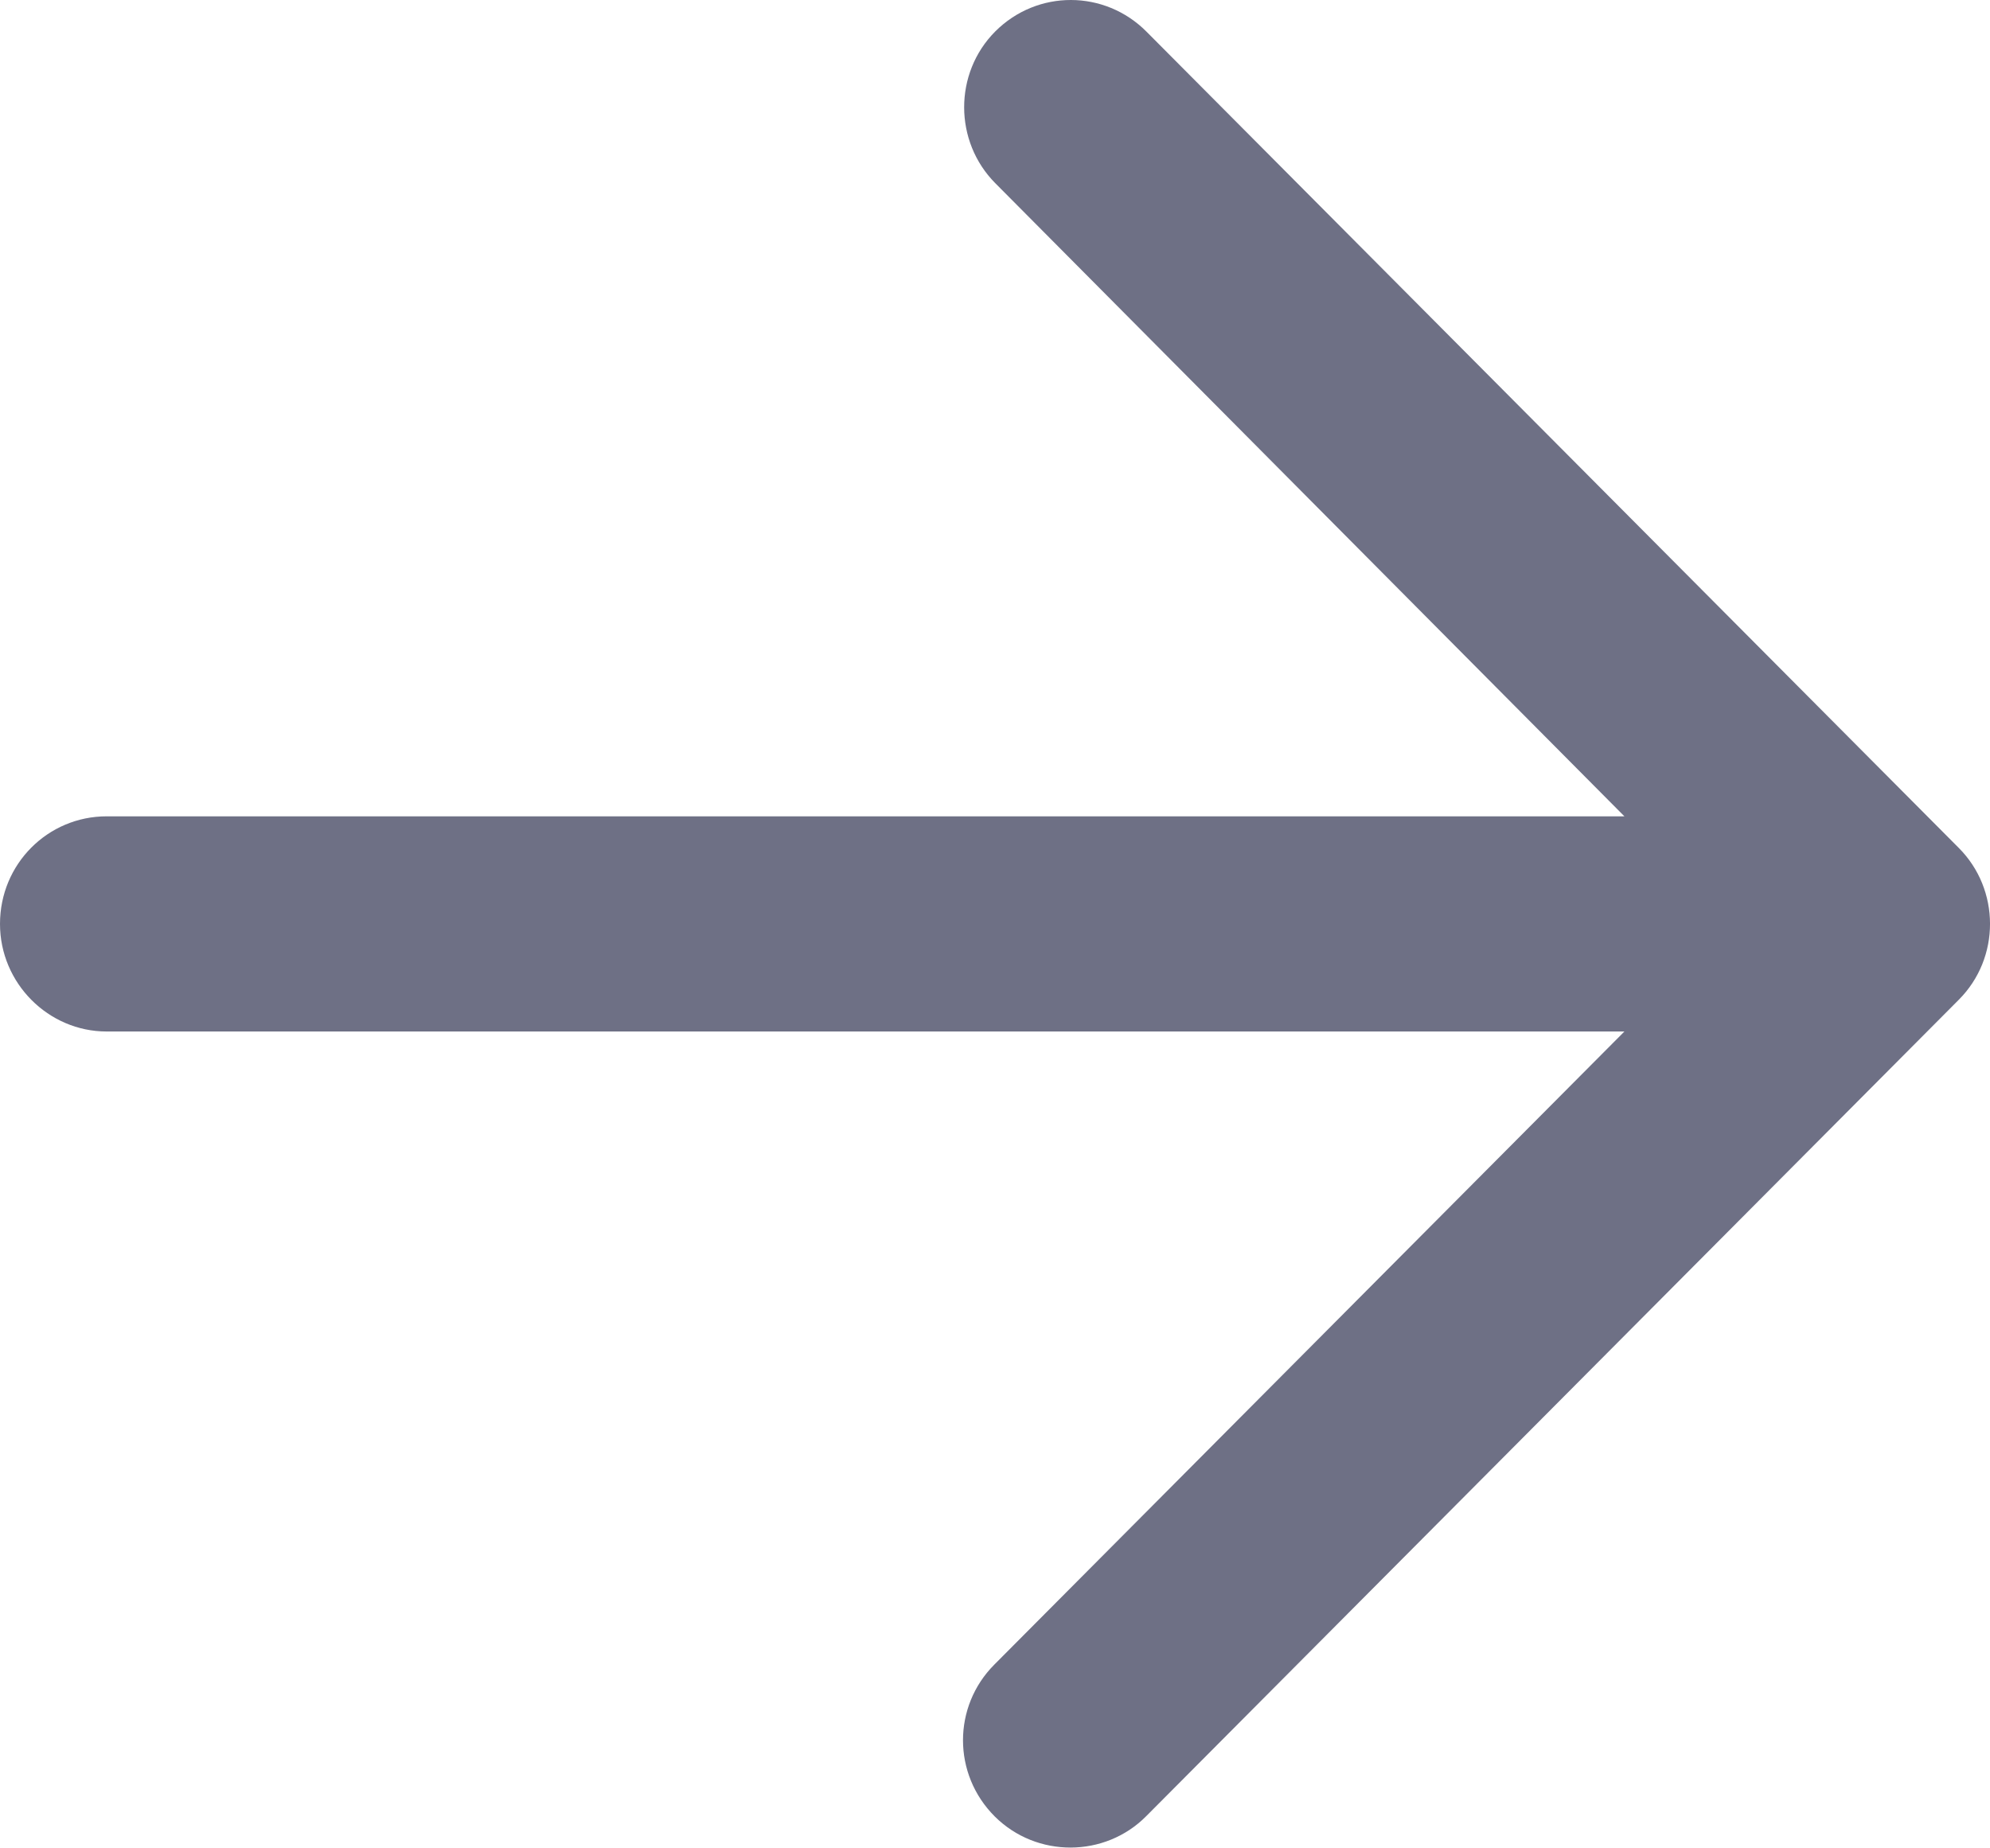
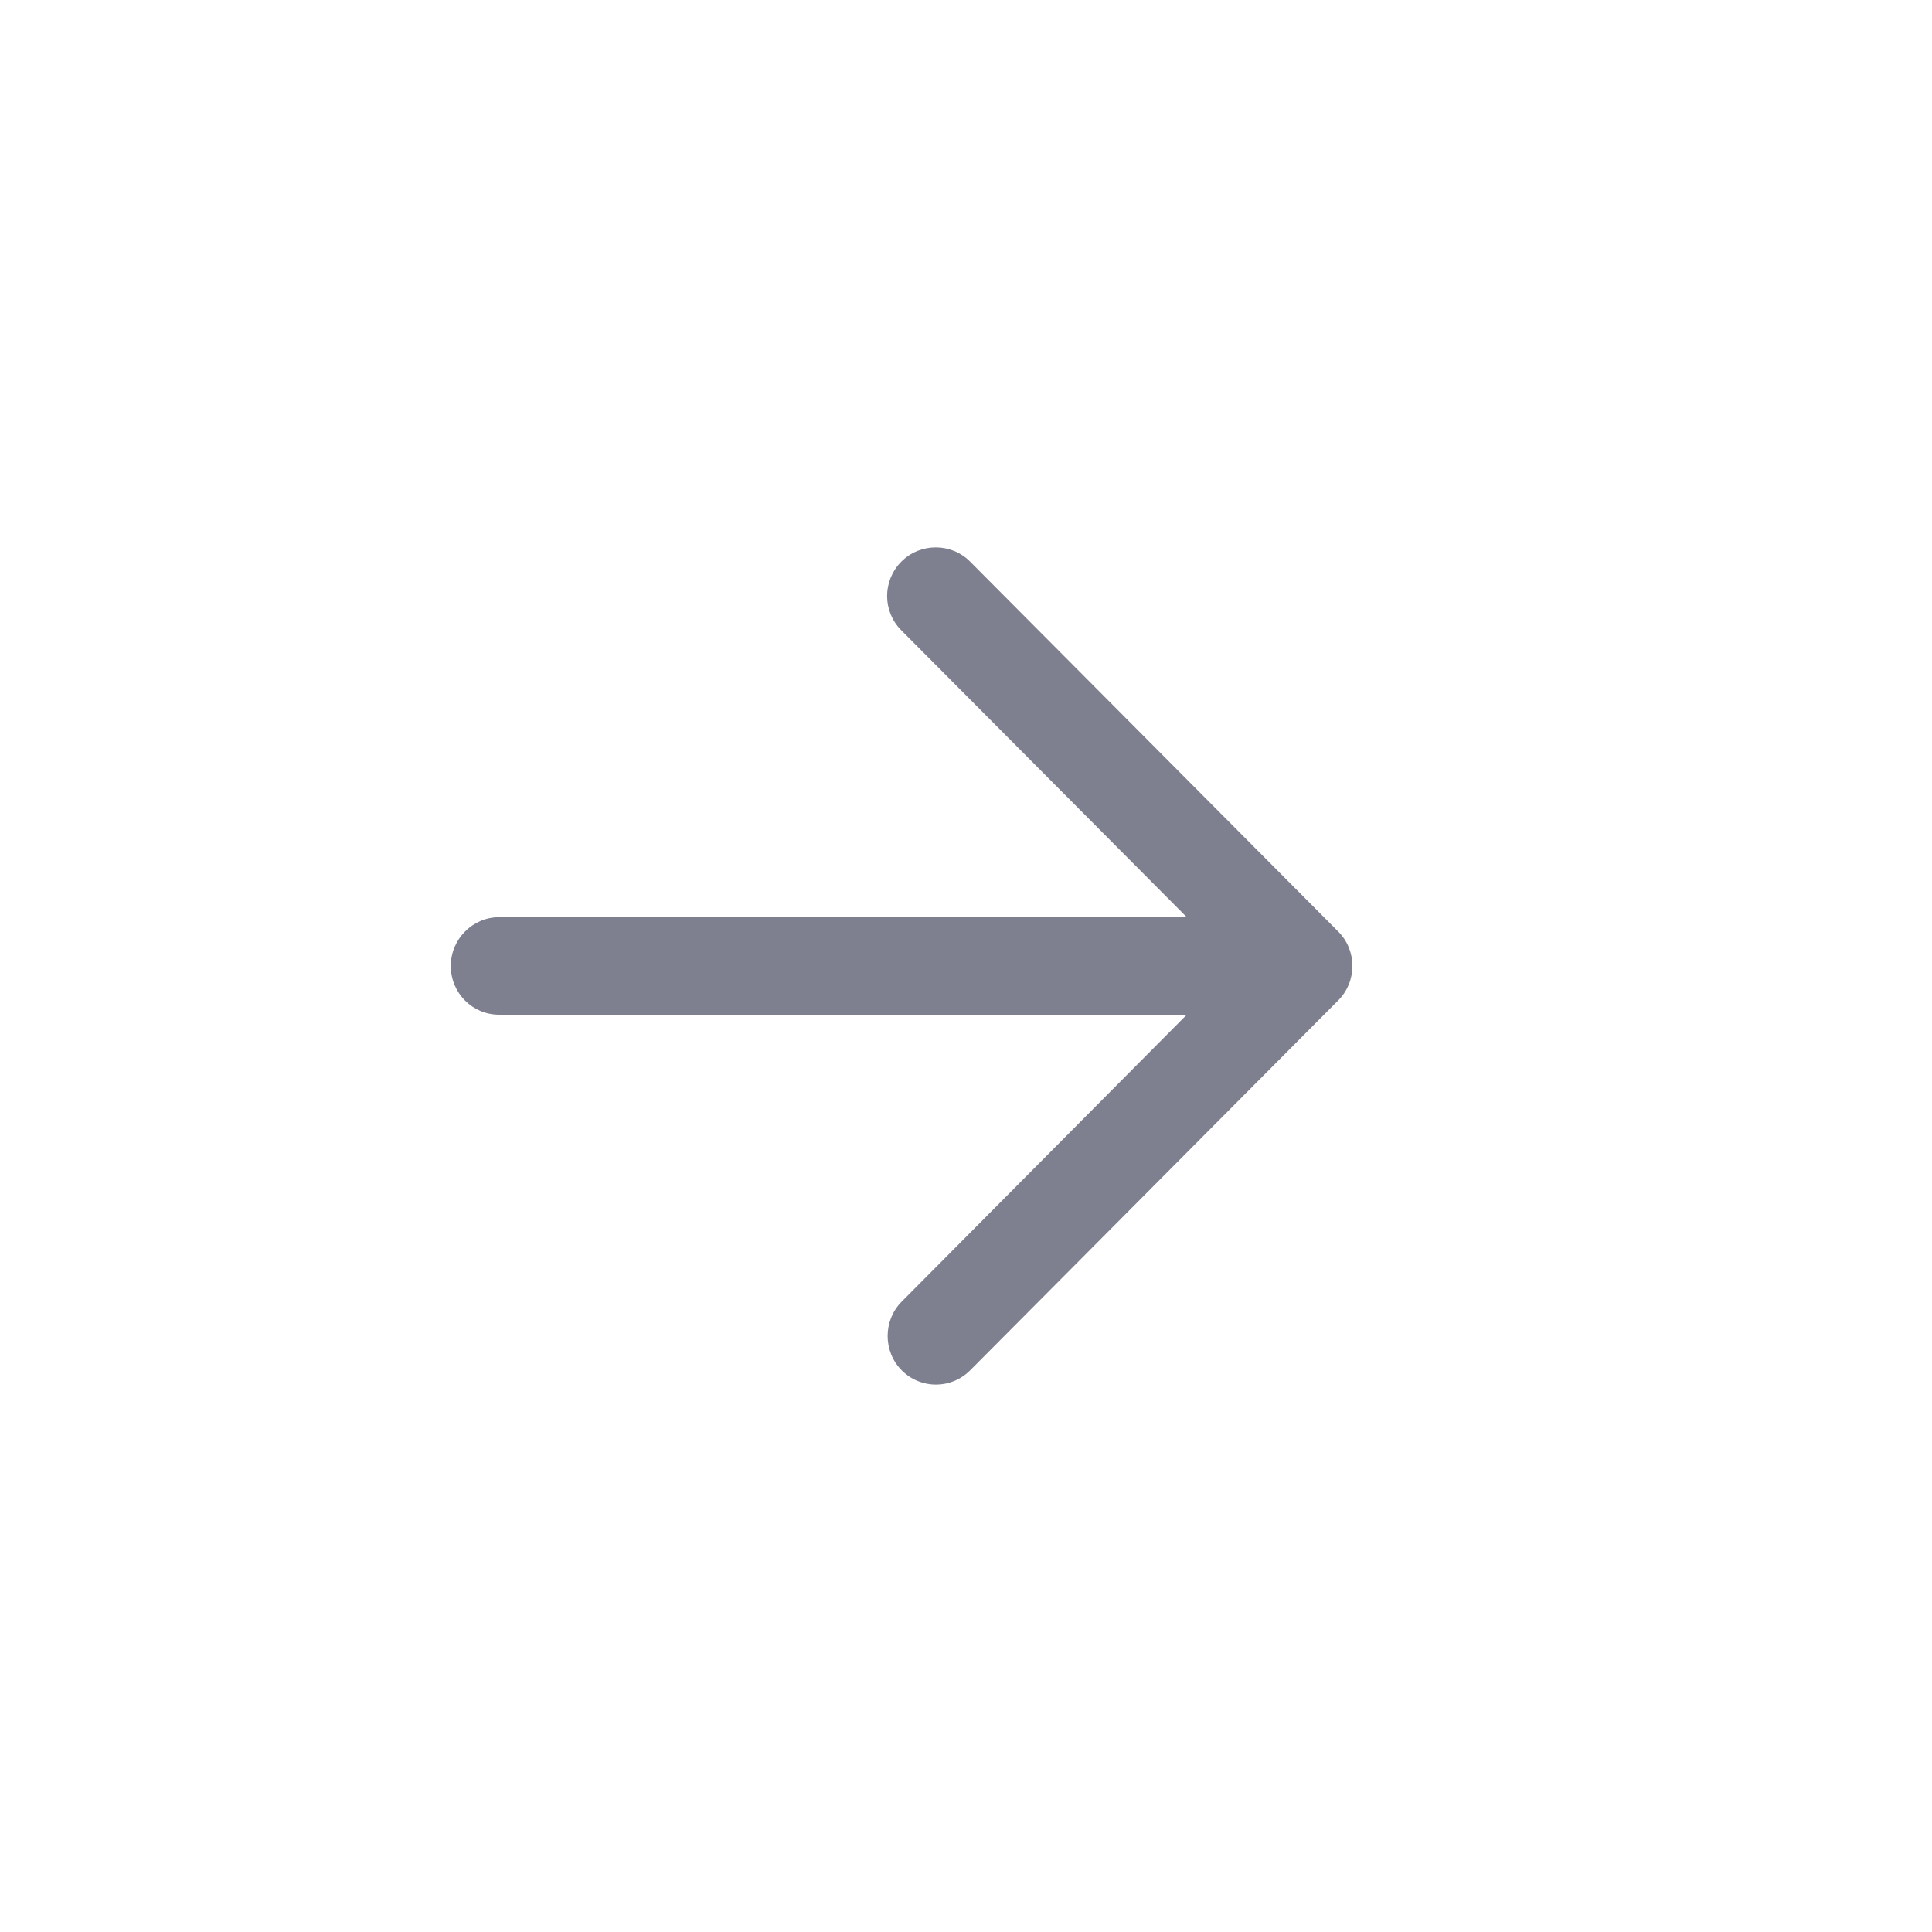
- <svg xmlns="http://www.w3.org/2000/svg" width="14px" height="13px" viewBox="0 0 14 13" version="1.1">
-   <g id="2.0" stroke="none" stroke-width="1" fill="none" fill-rule="evenodd">
-     <g id="收起侧边栏" transform="translate(-206, -359)" fill="#6E7085" fill-rule="nonzero">
-       <g id="可点状态颜色" transform="translate(213, 365.5) scale(-1, -1) translate(-213, -365.5) translate(206, 359)">
-         <path d="M13.78,7.034 L8.066,12.777 C7.772,13.073 7.298,13.075 7.002,12.779 C6.709,12.485 6.711,12.004 7.002,11.711 L11.428,7.256 L0.75,7.256 C0.337,7.256 -1.12367911e-08,6.921 -1.12367911e-08,6.499 C-1.12367911e-08,6.081 0.341,5.742 0.75,5.742 C2.066,5.742 3.052,5.742 3.71,5.742 C5.425,5.742 7.997,5.742 11.428,5.742 L6.995,1.287 C6.702,0.993 6.7,0.517 6.998,0.219 C7.293,-0.075 7.774,-0.072 8.064,0.221 L13.78,5.965 C14.075,6.26 14.072,6.742 13.78,7.034 Z" id="icon--backward" transform="translate(7, 6.5) scale(-1, 1) translate(-7, -6.5) " />
-       </g>
-     </g>
+ <svg xmlns="http://www.w3.org/2000/svg" width="30px" height="30px" viewBox="0 0 30 30" version="1.1">
+   <g id="menuBar/__icon/--forward" stroke="none" stroke-width="1" fill="none" fill-rule="evenodd">
+     <path d="M20.78,15.534 L15.066,21.277 C14.772,21.573 14.298,21.575 14.002,21.279 C13.709,20.985 13.711,20.504 14.002,20.211 L18.428,15.756 L7.75,15.756 C7.337,15.756 7,15.421 7,14.999 C7,14.581 7.341,14.242 7.75,14.242 C9.066,14.242 10.052,14.242 10.71,14.242 C12.425,14.242 14.997,14.242 18.428,14.242 L13.995,9.787 C13.702,9.493 13.7,9.017 13.998,8.719 C14.293,8.425 14.774,8.428 15.064,8.721 L20.78,14.465 C21.075,14.76 21.072,15.242 20.78,15.534 Z" id="icon" fill="#7E808F" fill-rule="nonzero" />
  </g>
</svg>
